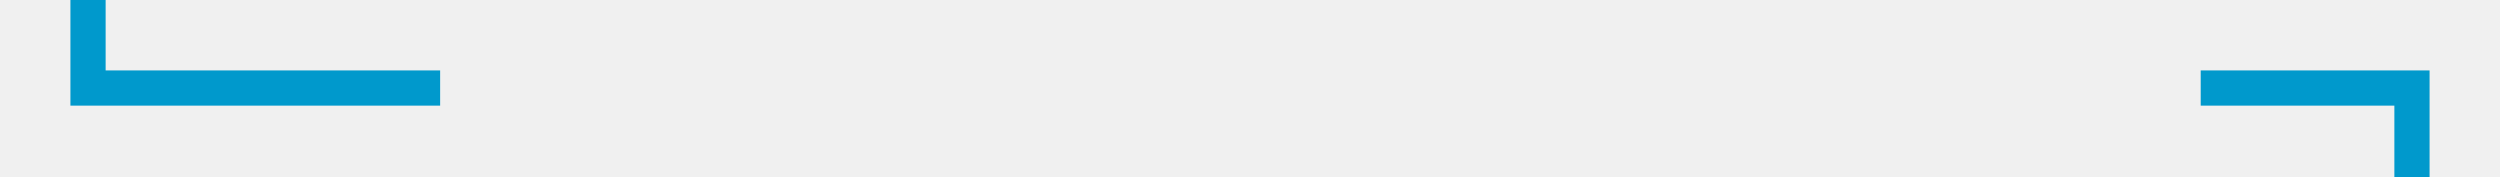
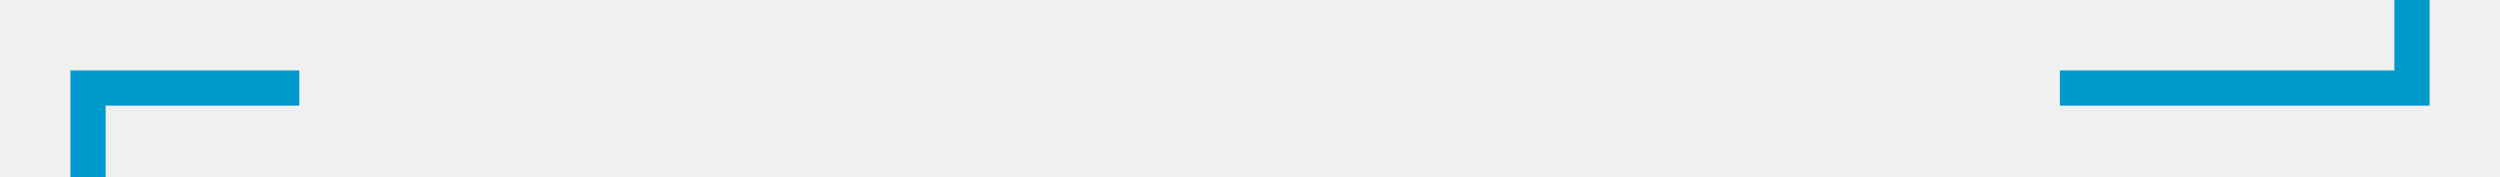
- <svg xmlns="http://www.w3.org/2000/svg" version="1.1" width="142px" height="10px" preserveAspectRatio="xMinYMid meet" viewBox="612 246  142 8">
+ <svg xmlns="http://www.w3.org/2000/svg" version="1.1" width="142px" height="10px" preserveAspectRatio="xMinYMid meet" viewBox="480 246  142 8">
  <defs>
-     <mask fill="white" id="clip19">
-       <path d="M 637 236  L 737 236  L 737 264  L 637 264  Z M 614 227  L 759 227  L 759 290  L 614 290  Z " fill-rule="evenodd" />
+     <mask fill="white" id="clip251">
+       <path d="M 497 236  L 597 236  L 597 264  L 497 264  Z M 475 227  L 620 227  L 620 290  L 475 290  Z " fill-rule="evenodd" />
    </mask>
  </defs>
-   <path d="M 617 227  L 617 250  L 749 250  L 749 279  " stroke-width="2" stroke="#0099cc" fill="none" mask="url(#clip19)" />
-   <path d="M 753.293 273.893  L 749 278.186  L 744.707 273.893  L 743.293 275.307  L 748.293 280.307  L 749 281.014  L 749.707 280.307  L 754.707 275.307  L 753.293 273.893  Z " fill-rule="nonzero" fill="#0099cc" stroke="none" mask="url(#clip19)" />
+   <path d="M 617 227  L 617 250  L 485 250  L 485 279  " stroke-width="2" stroke="#0099cc" fill="none" mask="url(#clip251)" />
+   <path d="M 489.293 273.893  L 485 278.186  L 480.707 273.893  L 479.293 275.307  L 484.293 280.307  L 485 281.014  L 485.707 280.307  L 490.707 275.307  L 489.293 273.893  Z " fill-rule="nonzero" fill="#0099cc" stroke="none" mask="url(#clip251)" />
</svg>
